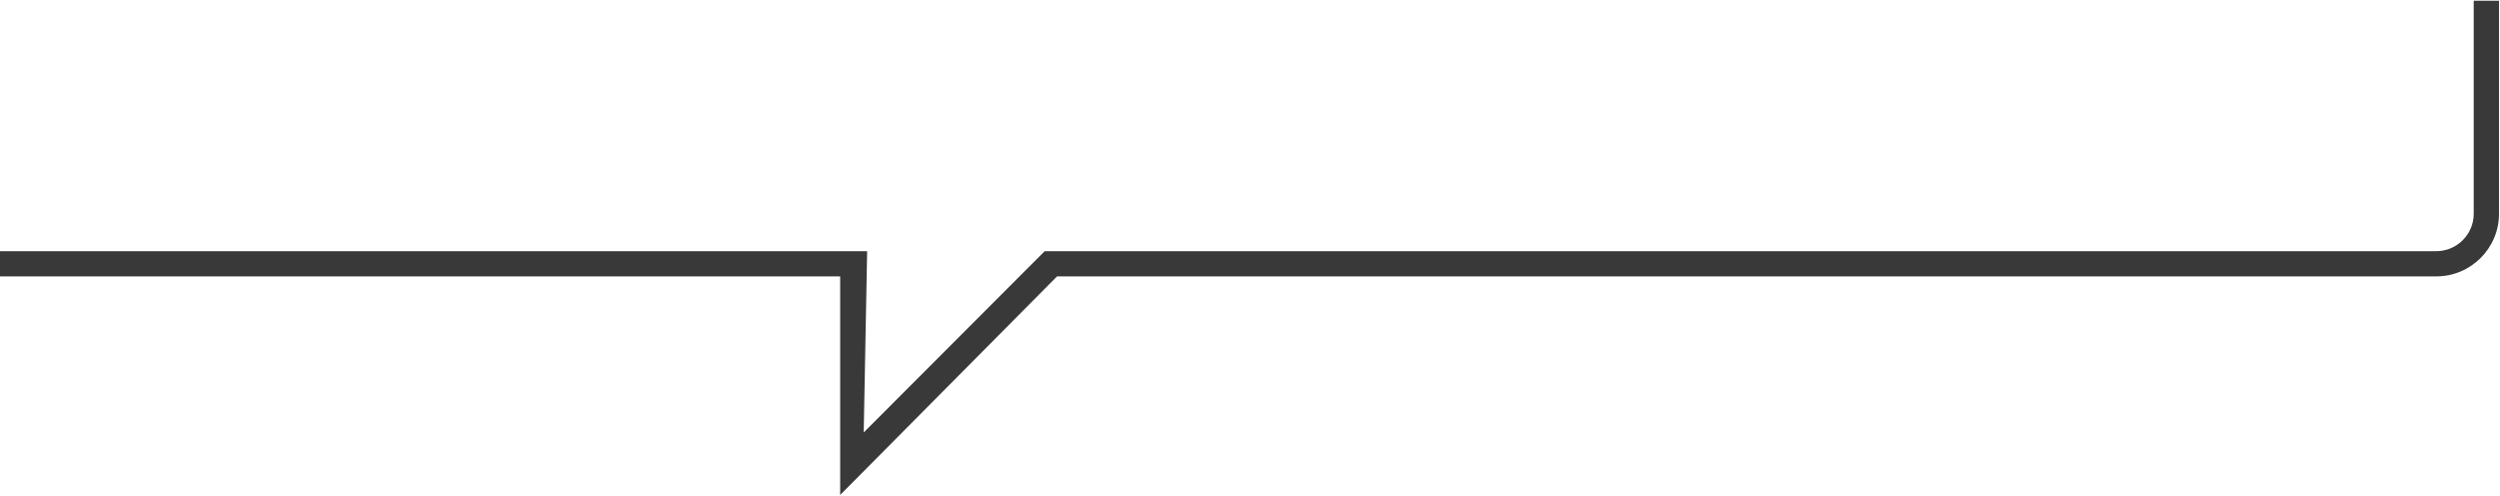
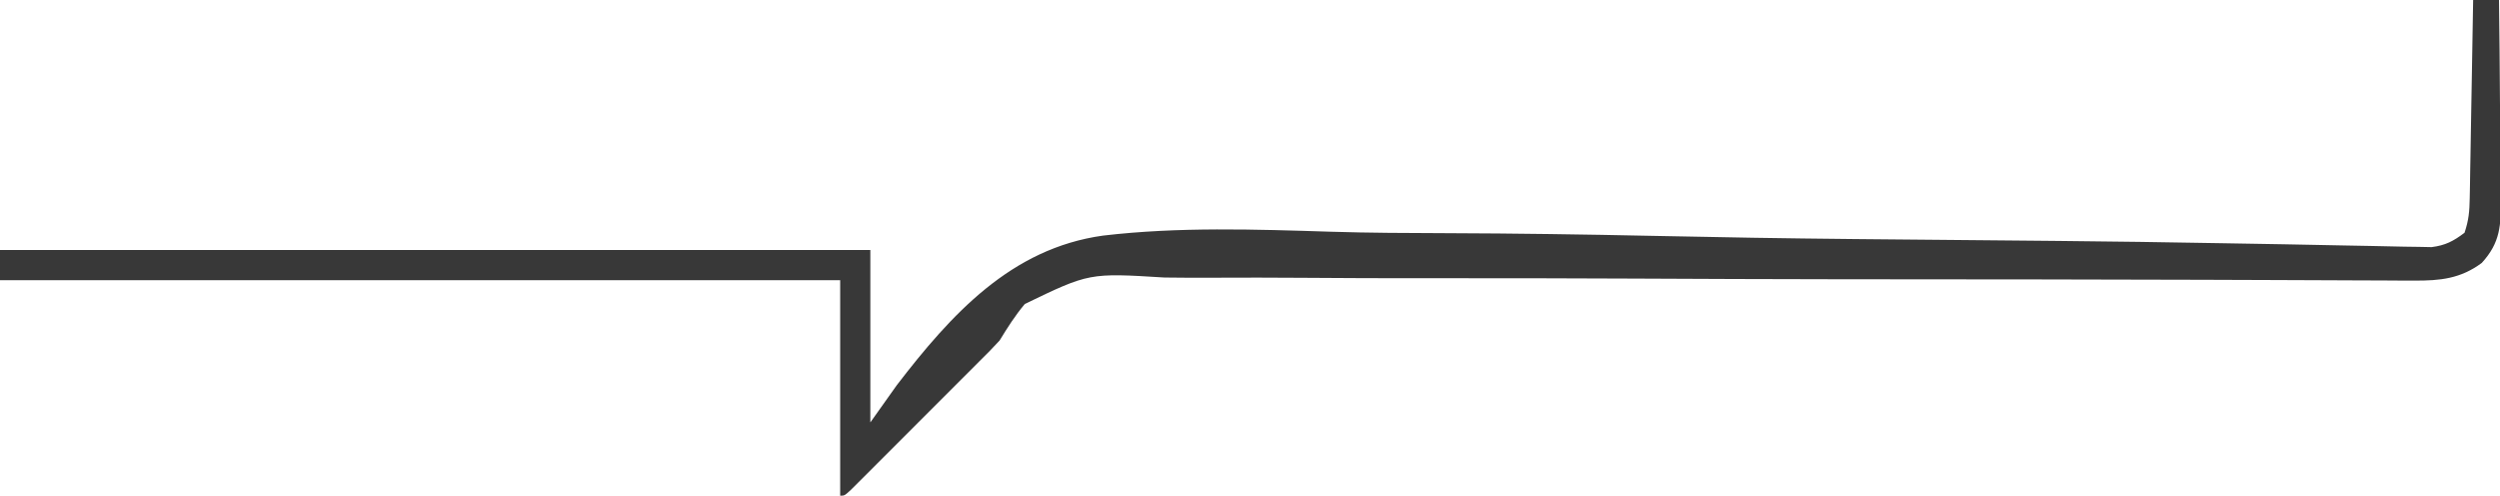
- <svg xmlns="http://www.w3.org/2000/svg" width="580" height="115" viewBox="0 0 580 115" fill="none">
-   <path d="M0 58.273H201.258L200.462 100.328L242.462 58.273H565.428C570.226 58.273 574.129 54.384 574.129 49.603V0.172H580V49.603C580 57.61 573.463 64.124 565.428 64.124H245.333L195 114.828V64.124H0V58.273Z" fill="#393939" />
+ <svg xmlns="http://www.w3.org/2000/svg" version="1.1" width="580" height="115">
+   <path d="M0 0 C1.98 0 3.96 0 6 0 C6.102 7.723 6.172 15.446 6.22 23.169 C6.24 25.796 6.267 28.422 6.302 31.049 C6.35 34.827 6.373 38.604 6.391 42.383 C6.411 43.555 6.432 44.727 6.453 45.935 C6.455 52.254 6.35 56.248 2 61 C-2.905 64.647 -7.628 65.129 -13.611 65.102 C-14.735 65.1 -15.859 65.097 -17.017 65.095 C-18.247 65.087 -19.477 65.079 -20.745 65.071 C-22.76 65.064 -24.776 65.058 -26.792 65.051 C-28.978 65.043 -31.163 65.033 -33.349 65.022 C-38.032 64.998 -42.714 64.981 -47.397 64.966 C-49.036 64.96 -50.674 64.955 -52.313 64.949 C-53.14 64.947 -53.966 64.944 -54.817 64.941 C-57.387 64.932 -59.957 64.923 -62.527 64.913 C-75.036 64.866 -87.545 64.841 -100.054 64.829 C-101.412 64.828 -101.412 64.828 -102.796 64.826 C-111.2 64.818 -119.603 64.811 -128.006 64.804 C-133.768 64.8 -139.53 64.795 -145.291 64.789 C-146.248 64.788 -147.205 64.787 -148.191 64.786 C-163.69 64.768 -179.188 64.708 -194.686 64.633 C-210.606 64.557 -226.526 64.53 -242.446 64.548 C-252.261 64.558 -262.074 64.529 -271.889 64.45 C-278.62 64.399 -285.351 64.396 -292.082 64.43 C-295.963 64.449 -299.841 64.446 -303.722 64.386 C-321.197 63.307 -321.197 63.307 -336.144 70.526 C-338.4 73.204 -340.169 76.012 -342 79 C-343.506 80.635 -345.05 82.238 -346.651 83.781 C-347.368 84.5 -348.084 85.22 -348.823 85.962 C-349.545 86.682 -350.267 87.402 -351.012 88.145 C-351.791 88.925 -352.571 89.706 -353.374 90.51 C-354.992 92.129 -356.611 93.746 -358.231 95.362 C-360.725 97.85 -363.213 100.344 -365.701 102.838 C-367.284 104.42 -368.866 106.001 -370.449 107.582 C-371.194 108.329 -371.939 109.075 -372.706 109.845 C-373.729 110.863 -373.729 110.863 -374.772 111.902 C-375.373 112.502 -375.974 113.102 -376.594 113.721 C-378 115 -378 115 -379 115 C-379 98.5 -379 82 -379 65 C-443.35 65 -507.7 65 -574 65 C-574 62.69 -574 60.38 -574 58 C-507.34 58 -440.68 58 -372 58 C-372 71.2 -372 84.4 -372 98 C-369.981 95.159 -367.961 92.318 -365.881 89.391 C-353.23 72.924 -339.318 57.607 -317.983 54.658 C-300.484 52.6 -282.689 53.204 -265.116 53.76 C-256.167 54.035 -247.222 54.071 -238.269 54.097 C-222.31 54.149 -206.358 54.376 -190.402 54.72 C-174.947 55.053 -159.493 55.308 -144.035 55.456 C-143.077 55.466 -142.12 55.475 -141.134 55.484 C-135.375 55.539 -129.617 55.591 -123.859 55.641 C-115.481 55.715 -107.104 55.792 -98.727 55.872 C-97.826 55.881 -96.925 55.889 -95.997 55.898 C-83.548 56.018 -71.101 56.195 -58.654 56.42 C-56.127 56.466 -53.601 56.509 -51.074 56.551 C-50.261 56.565 -49.449 56.579 -48.611 56.593 C-47.002 56.62 -45.392 56.647 -43.782 56.674 C-39.181 56.752 -34.58 56.844 -29.98 56.946 C-27.86 56.991 -25.74 57.029 -23.619 57.064 C-21.068 57.106 -18.516 57.16 -15.965 57.227 C-14.289 57.25 -14.289 57.25 -12.579 57.273 C-11.615 57.293 -10.652 57.313 -9.659 57.333 C-6.431 56.929 -4.586 55.951 -2 54 C-1.019 51.057 -0.848 49.05 -0.795 45.978 C-0.775 44.957 -0.755 43.936 -0.734 42.884 C-0.718 41.784 -0.701 40.684 -0.684 39.551 C-0.663 38.423 -0.642 37.295 -0.621 36.133 C-0.555 32.526 -0.496 28.92 -0.438 25.312 C-0.394 22.869 -0.351 20.426 -0.307 17.982 C-0.199 11.988 -0.098 5.994 0 0 Z " fill="#383838" transform="translate(574,0)" />
</svg>
